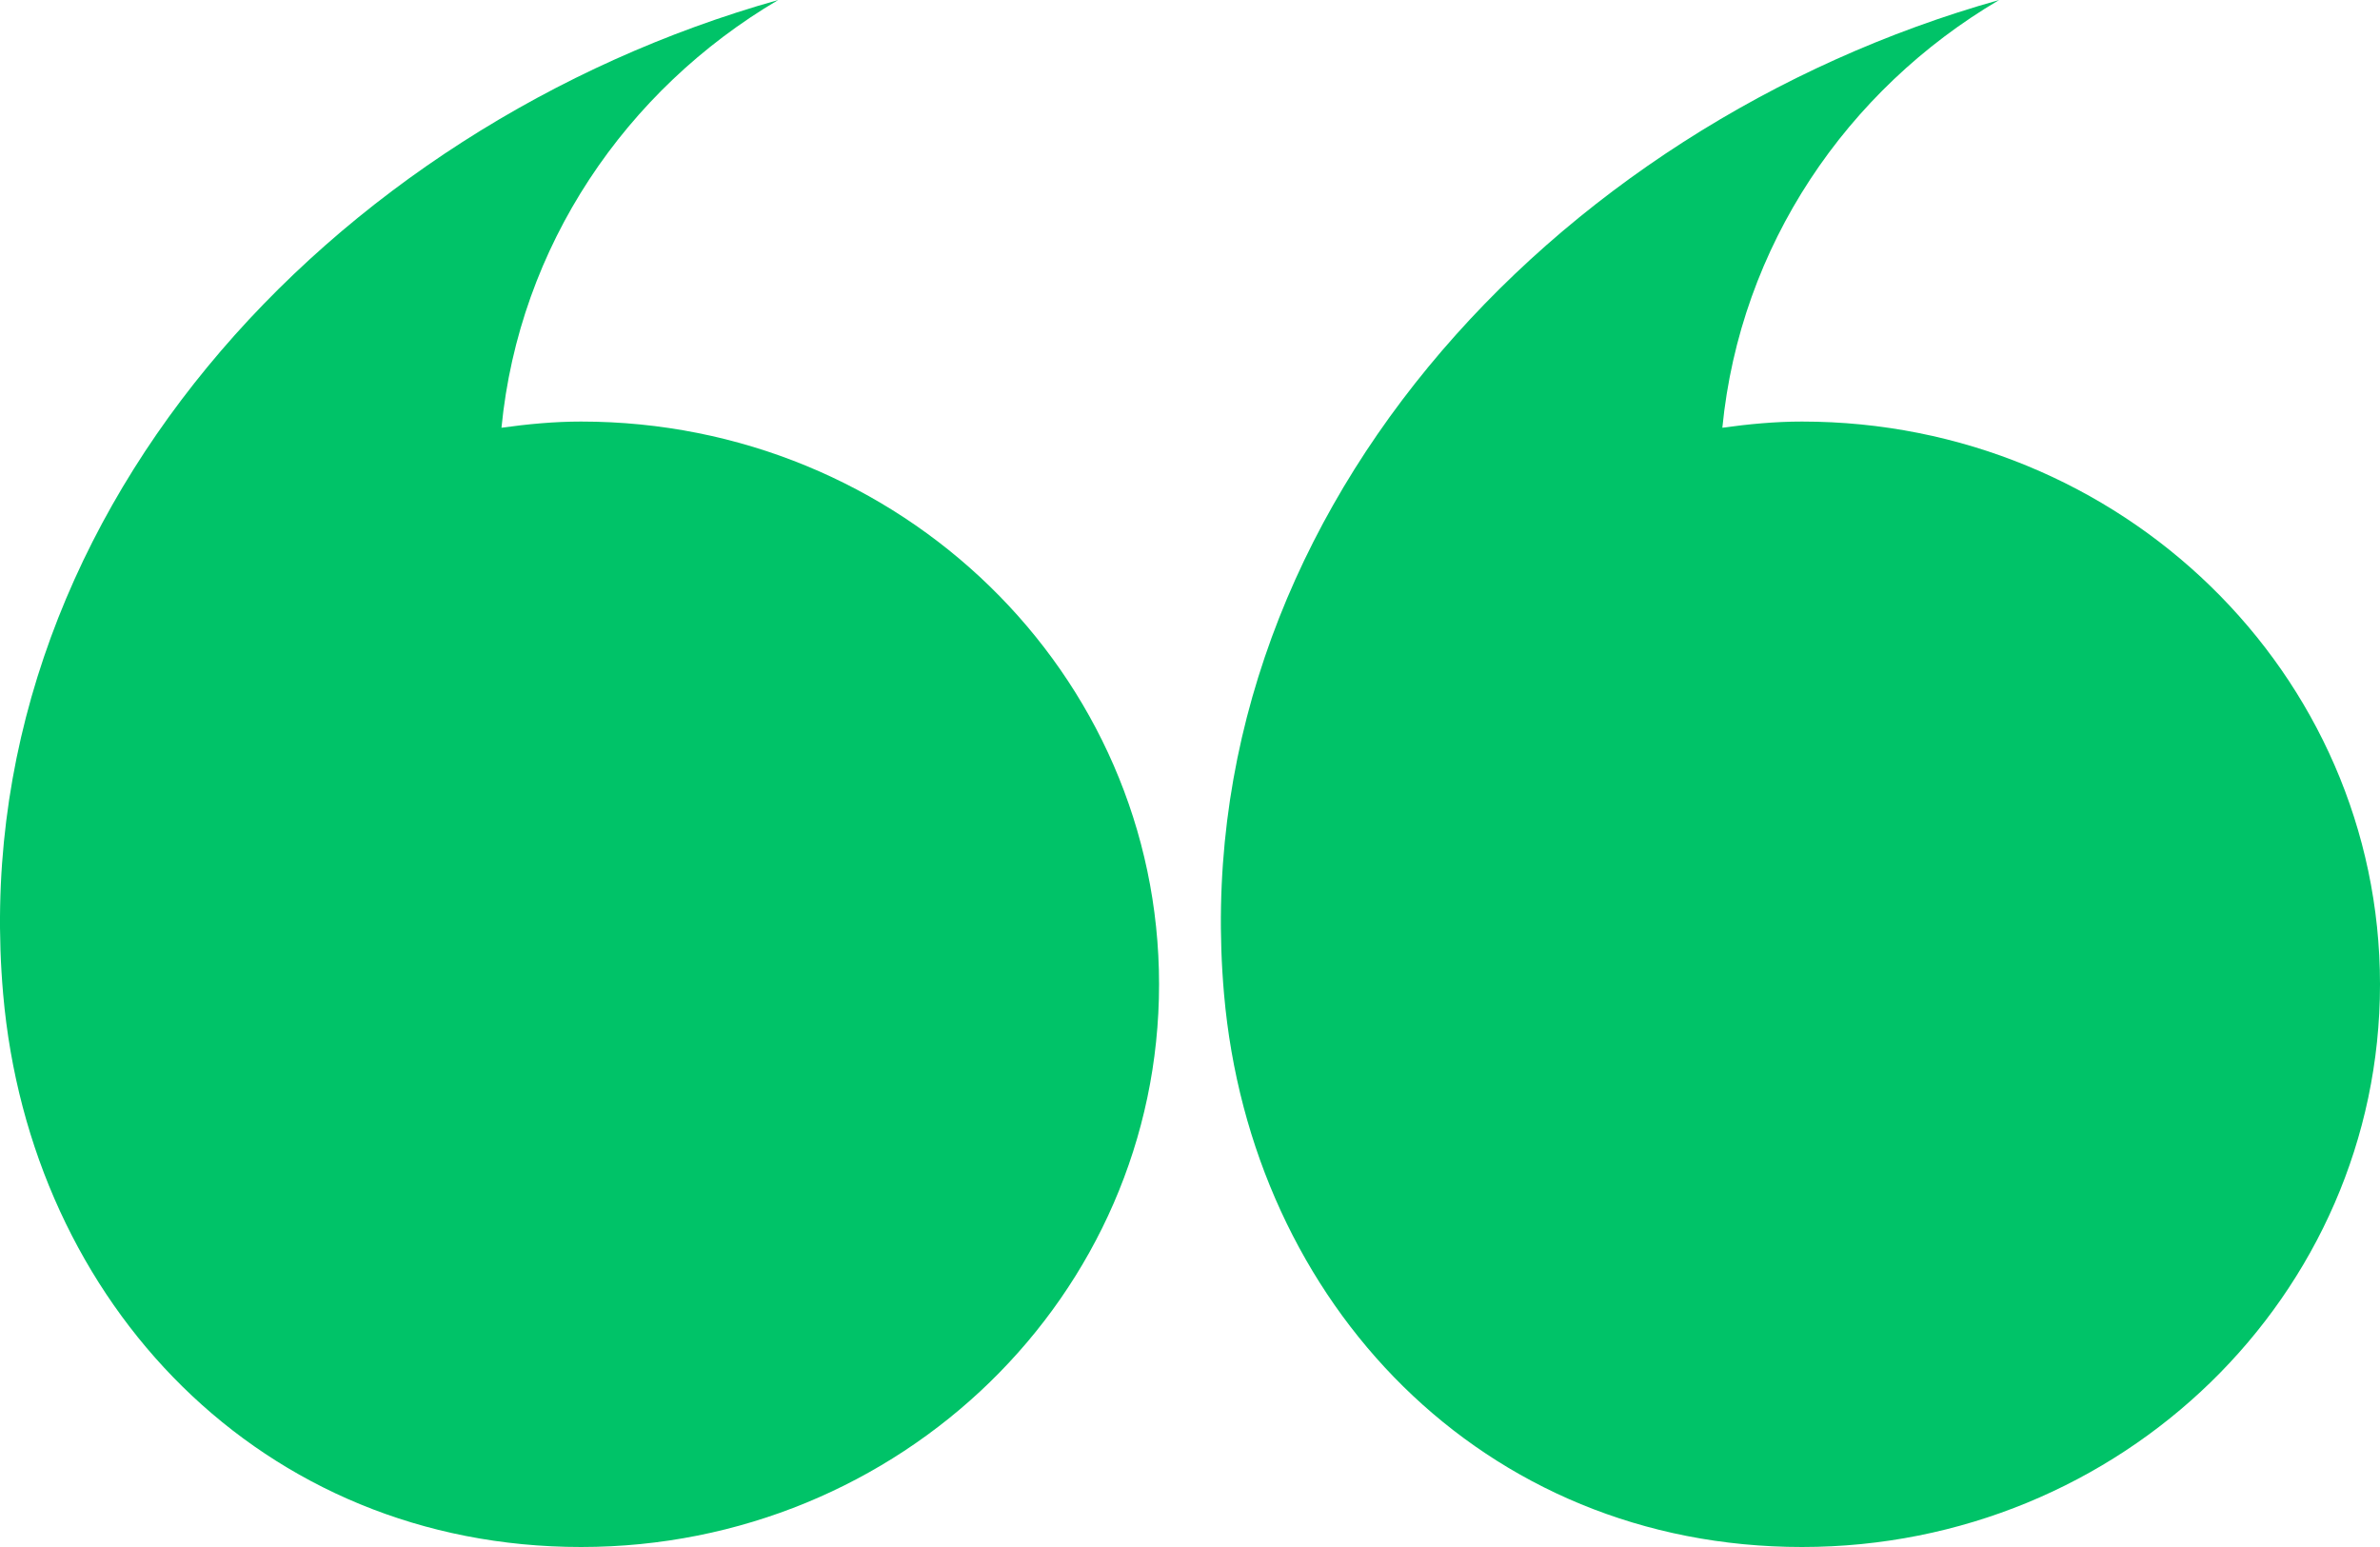
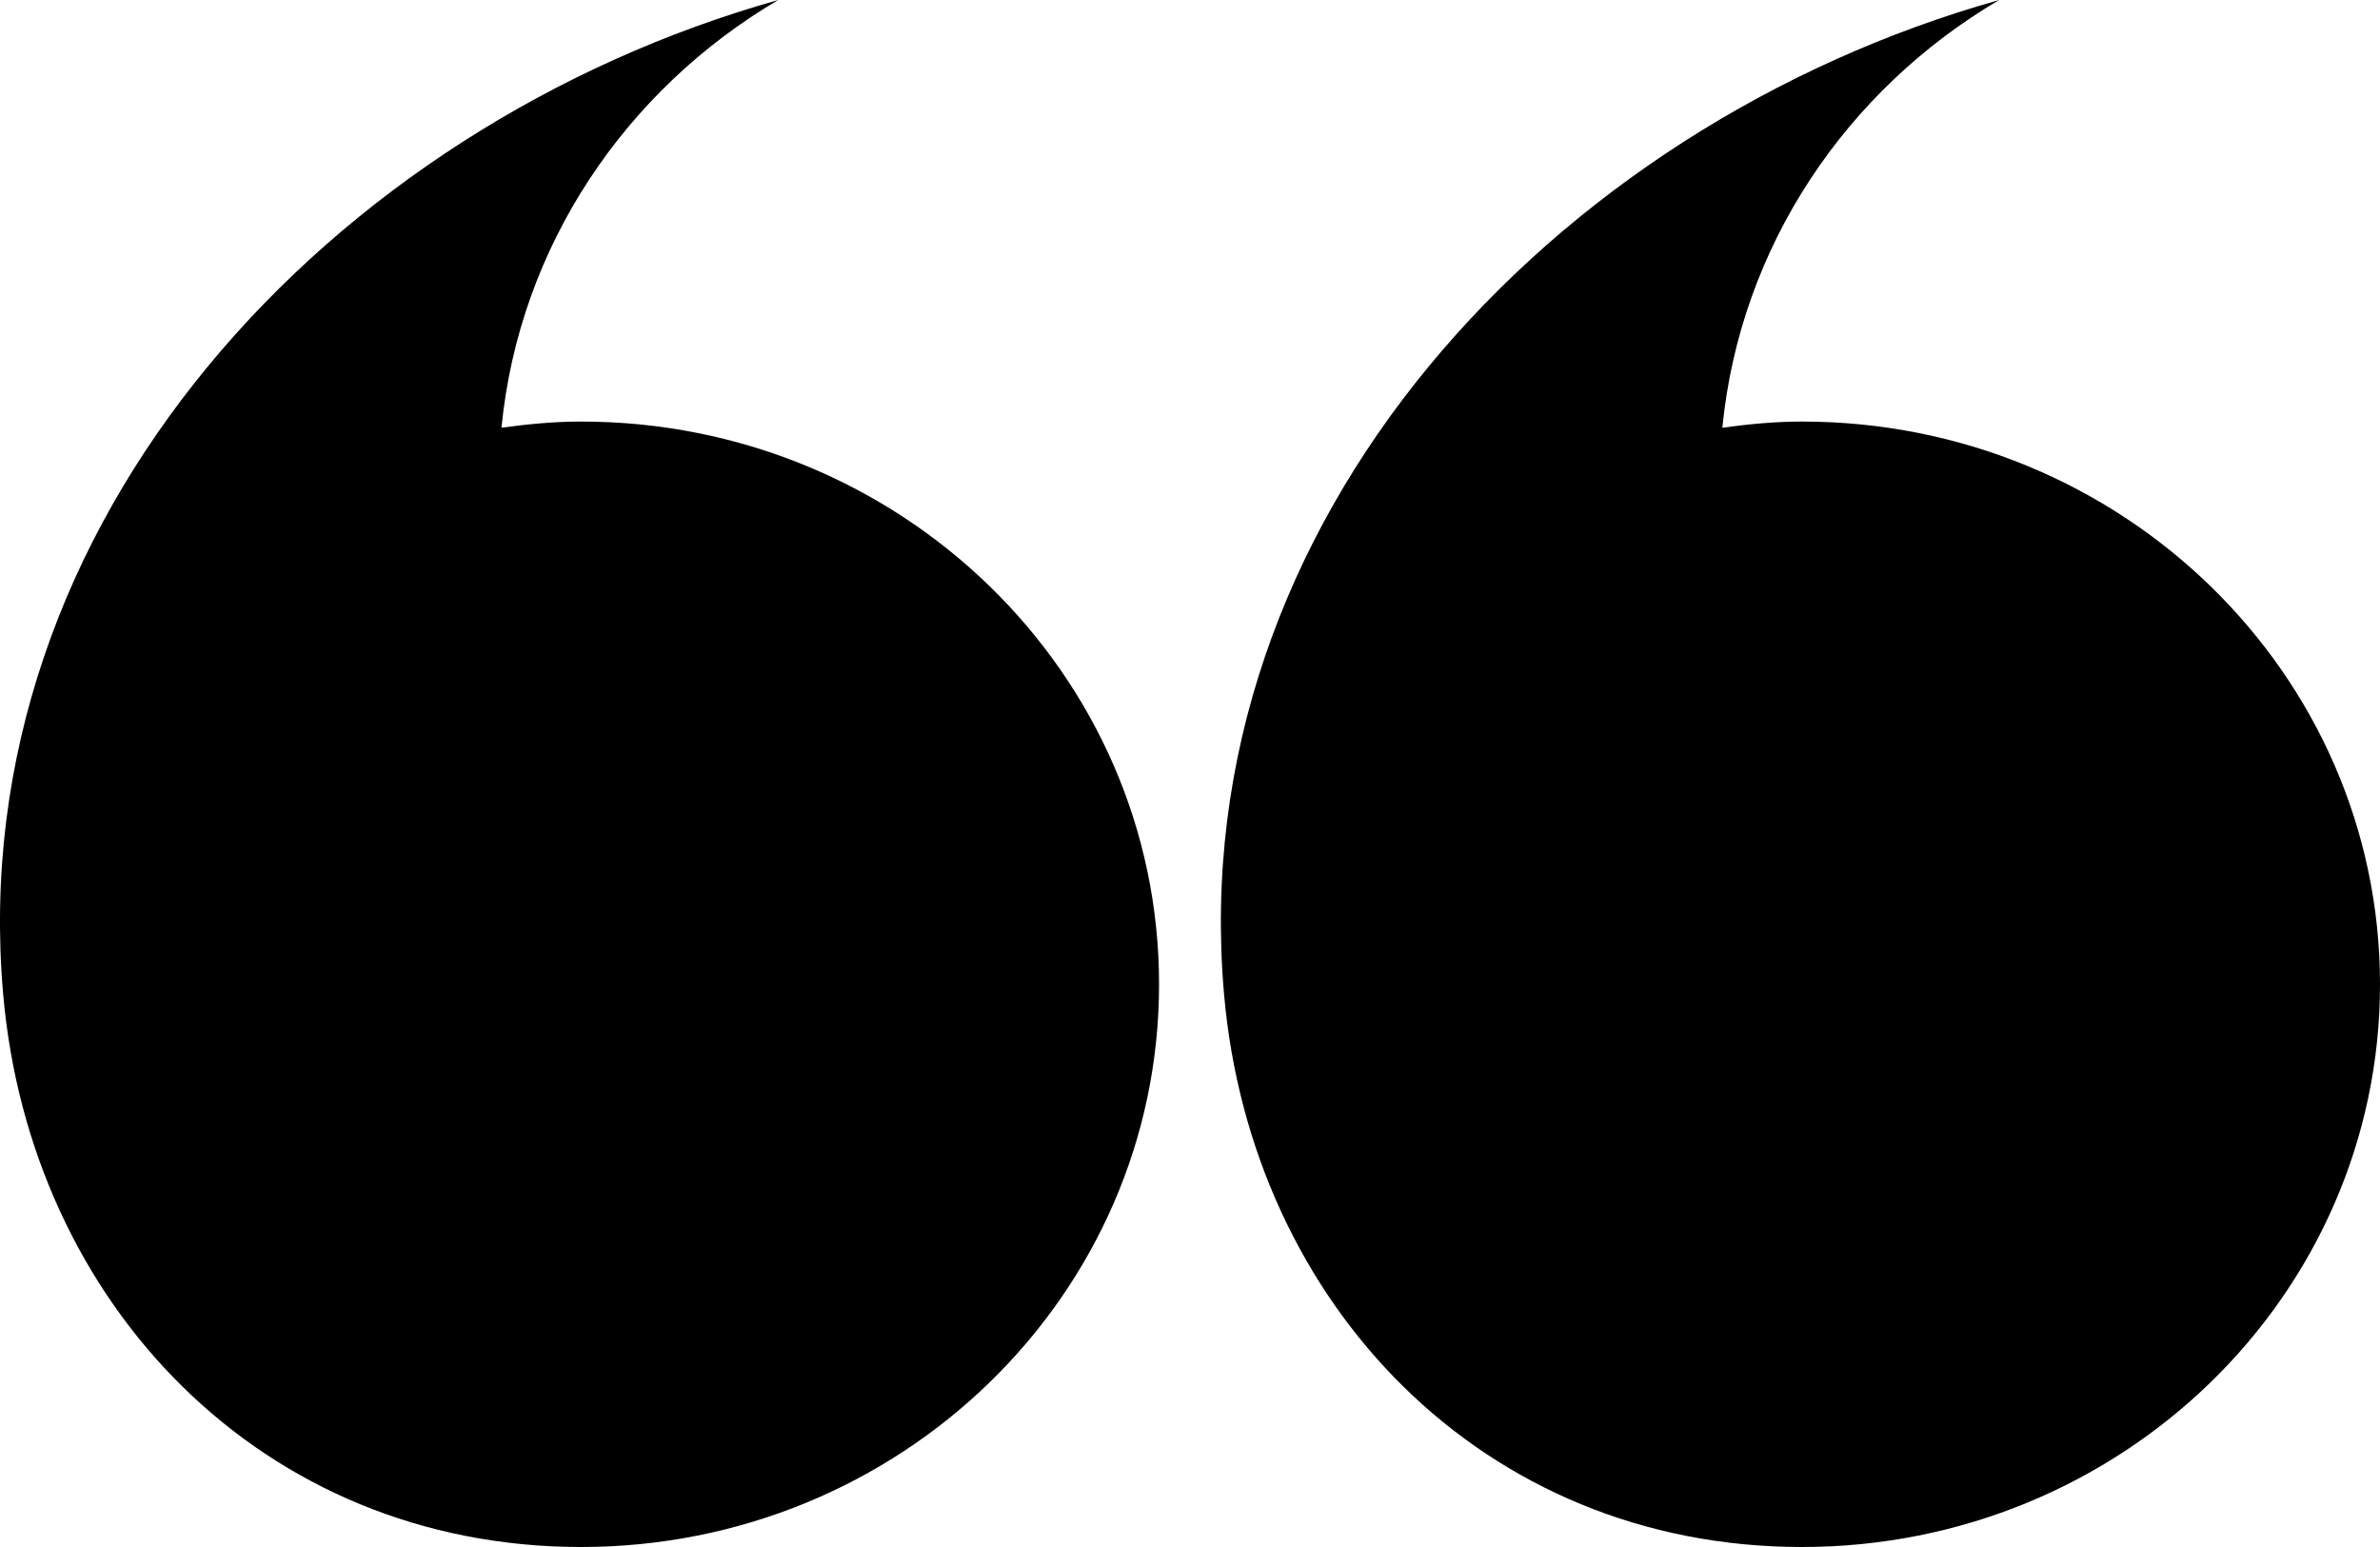
<svg xmlns="http://www.w3.org/2000/svg" width="40" height="26" viewBox="0 0 40 26" fill="none">
-   <path d="M19.48 16.543C19.48 21.766 15.132 26 9.767 26C4.402 26 0.507 21.912 0.053 16.707C-0.641 8.765 5.556 2.116 13.079 0C10.515 1.51 8.726 4.135 8.428 7.189C8.867 7.128 9.311 7.085 9.767 7.085C15.132 7.085 19.48 11.319 19.48 16.543Z" fill="#00C368" />
-   <path d="M40 16.543C40 21.766 35.651 26 30.286 26C24.921 26 21.027 21.912 20.572 16.707C19.878 8.765 26.075 2.116 33.599 0C31.034 1.51 29.246 4.135 28.947 7.189C29.386 7.128 29.831 7.085 30.286 7.085C35.651 7.085 40 11.319 40 16.543Z" fill="#00C368" />
+   <path d="M19.48 16.543C19.48 21.766 15.132 26 9.767 26C4.402 26 0.507 21.912 0.053 16.707C-0.641 8.765 5.556 2.116 13.079 0C10.515 1.51 8.726 4.135 8.428 7.189C8.867 7.128 9.311 7.085 9.767 7.085C15.132 7.085 19.48 11.319 19.48 16.543Z" fill="currentColor" />
+   <path d="M40 16.543C40 21.766 35.651 26 30.286 26C24.921 26 21.027 21.912 20.572 16.707C19.878 8.765 26.075 2.116 33.599 0C31.034 1.51 29.246 4.135 28.947 7.189C29.386 7.128 29.831 7.085 30.286 7.085C35.651 7.085 40 11.319 40 16.543Z" fill="currentColor" />
</svg>
